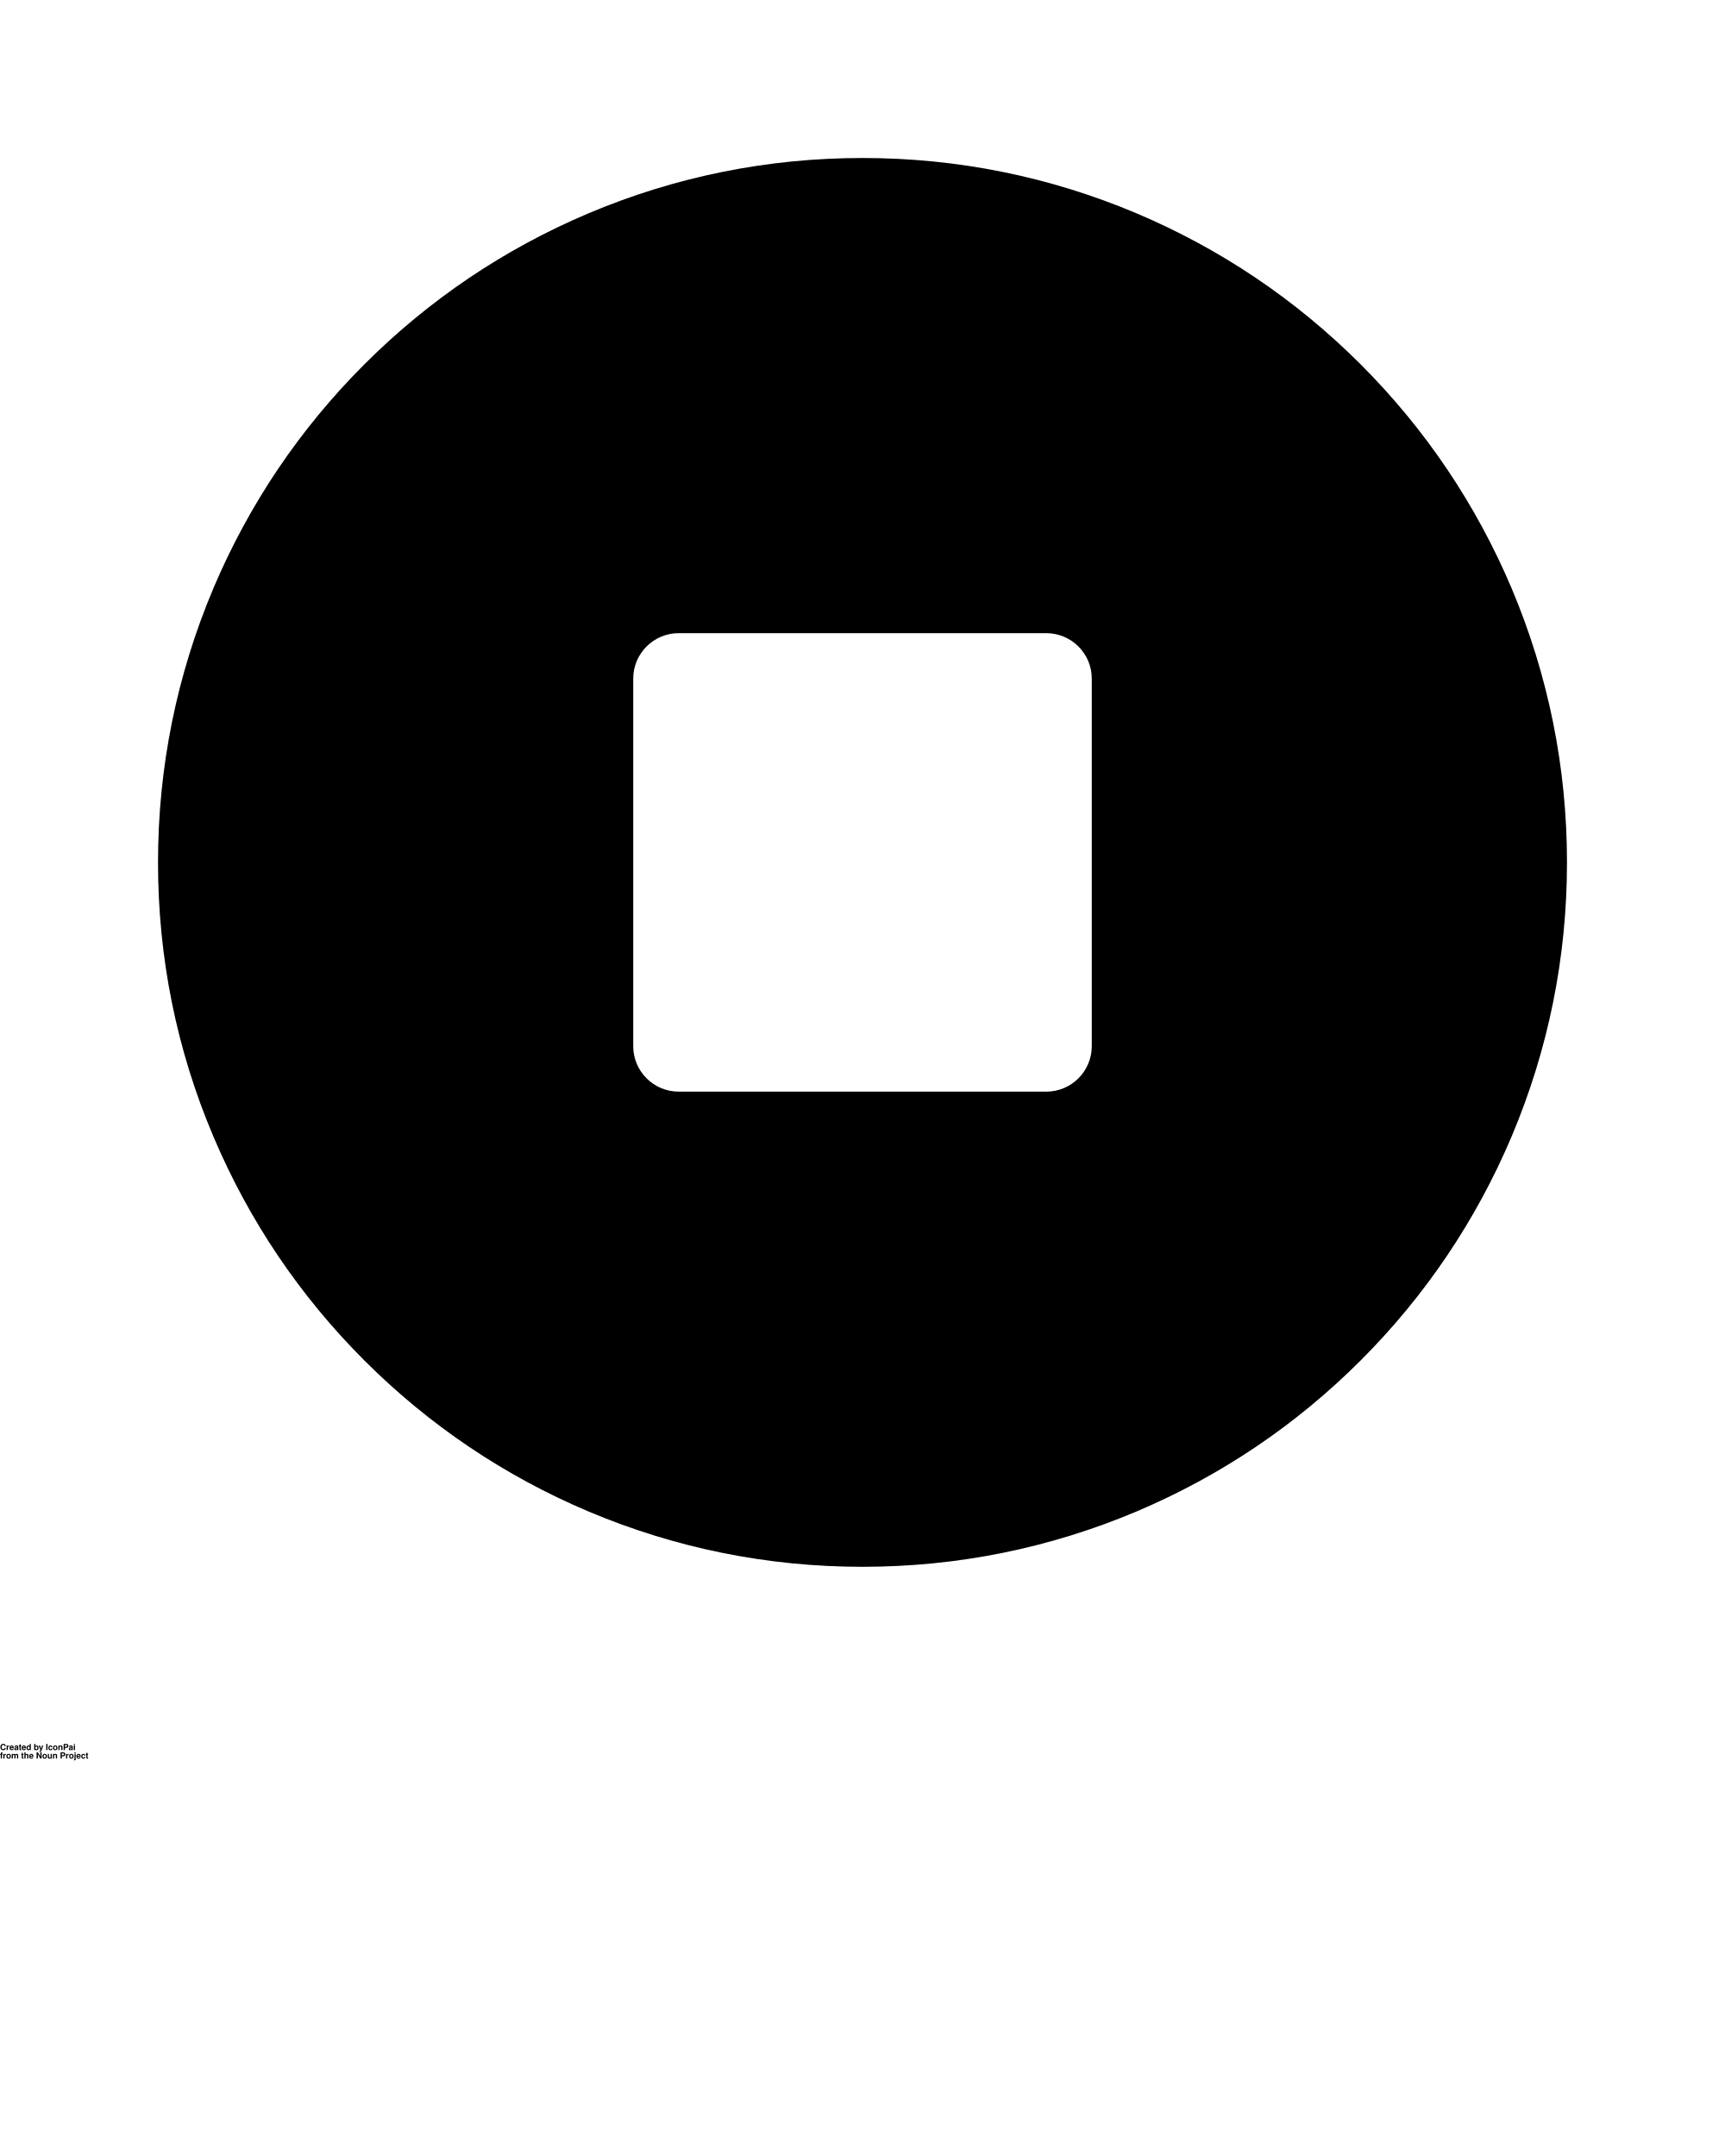
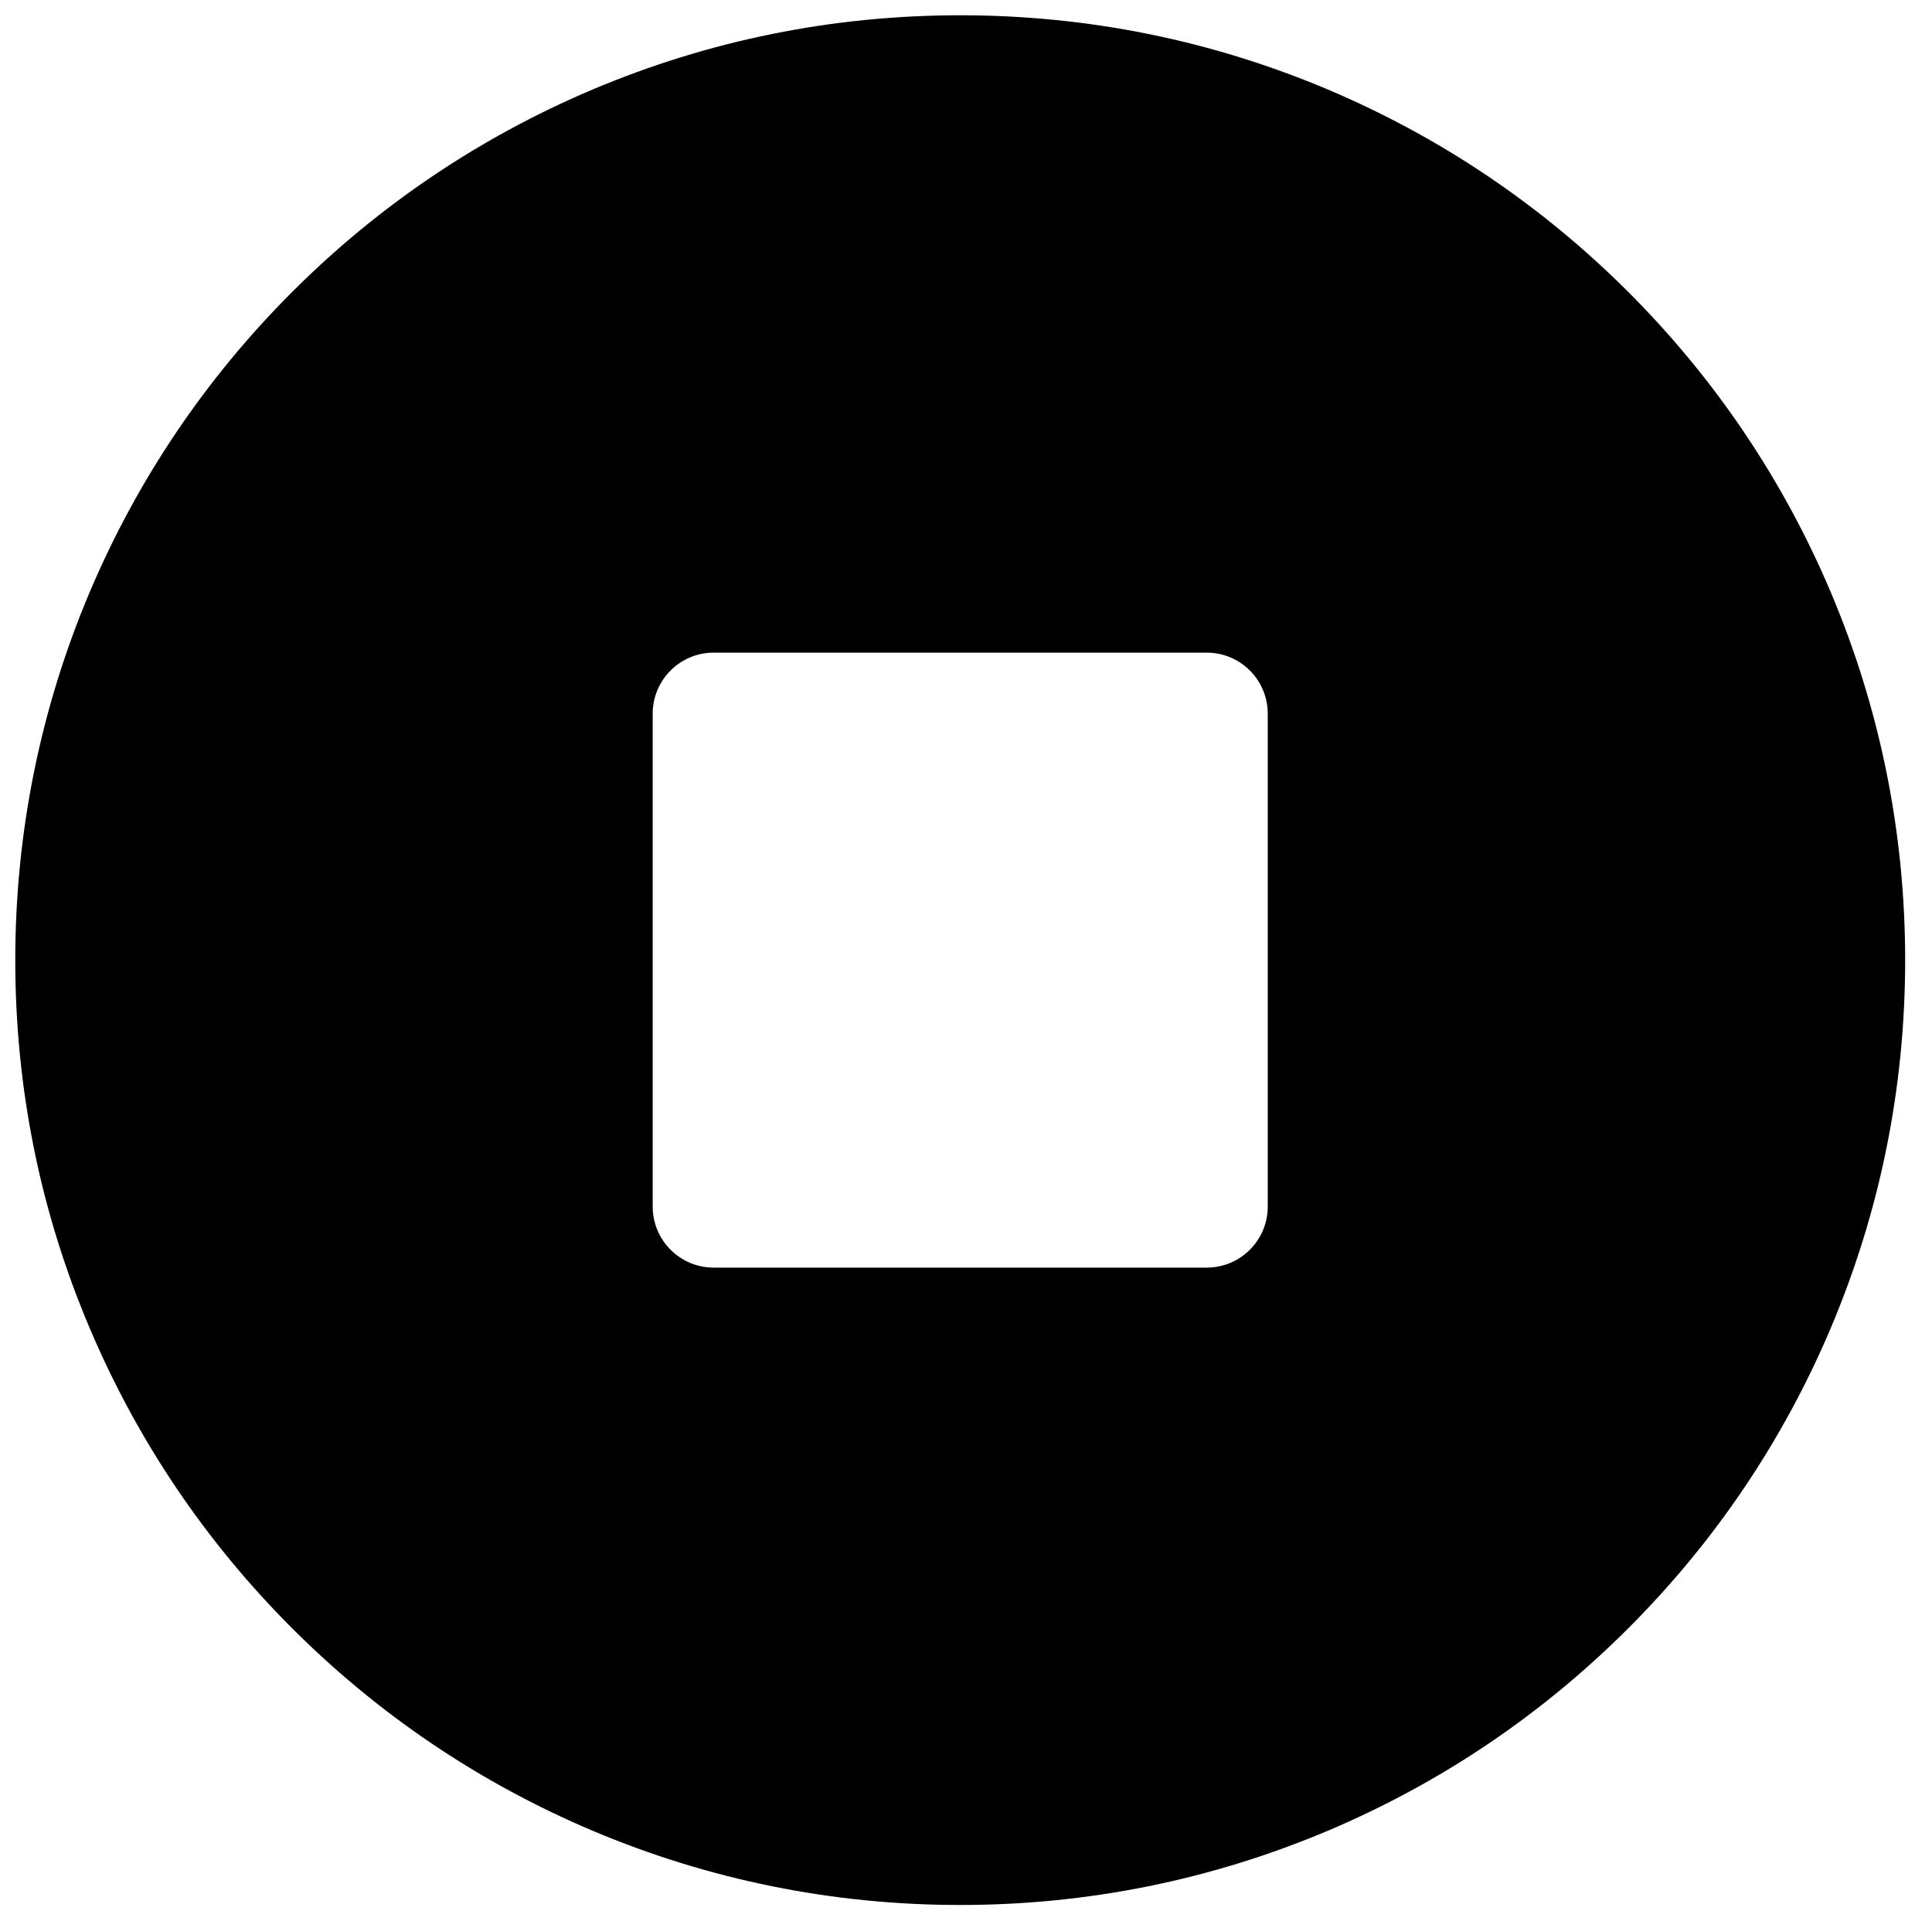
- <svg xmlns="http://www.w3.org/2000/svg" version="1.1" x="0px" y="0px" viewBox="0 0 1024 1280" style="enable-background:new 0 0 1024 1024;" xml:space="preserve">
+ <svg xmlns="http://www.w3.org/2000/svg" xml:space="preserve" style="max-height: 500px" viewBox="87.04 87.04 855.04 849.92" y="0px" x="0px" version="1.1" width="855.04" height="849.92">
  <path d="M897.3,349.2c-21.1-49.8-51.2-94.5-89.6-132.9c-38.4-38.4-83.1-68.5-132.9-89.6  C623.2,104.9,568.5,93.8,512,93.8s-111.2,11.1-162.8,32.9c-49.8,21.1-94.5,51.2-132.9,89.6c-38.4,38.4-68.5,83.1-89.6,132.9  C104.9,400.8,93.8,455.6,93.8,512c0,56.5,11,111.2,32.9,162.8c21.1,49.8,51.2,94.5,89.6,132.9c38.4,38.4,83.1,68.5,132.9,89.6  c51.6,21.8,106.3,32.9,162.8,32.9s111.2-11.1,162.8-32.9c49.8-21.1,94.5-51.2,132.9-89.6c38.4-38.4,68.5-83.1,89.6-132.9  c21.8-51.6,32.9-106.3,32.9-162.8C930.2,455.6,919.1,400.8,897.3,349.2z M648.1,621.1c0,14.9-12.1,27-27,27H402.9  c-14.9,0-27-12.1-27-27V402.9c0-14.9,12.1-27,27-27h218.2c14.9,0,27,12.1,27,27V621.1z" />
-   <text x="0" y="1039" fill="#000000" font-size="5px" font-weight="bold" font-family="'Helvetica Neue', Helvetica, Arial-Unicode, Arial, Sans-serif">Created by IconPai</text>
-   <text x="0" y="1044" fill="#000000" font-size="5px" font-weight="bold" font-family="'Helvetica Neue', Helvetica, Arial-Unicode, Arial, Sans-serif">from the Noun Project</text>
+   <text font-family="'Helvetica Neue', Helvetica, Arial-Unicode, Arial, Sans-serif" font-weight="bold" font-size="5px" fill="#000000" y="1039" x="0">Created by IconPai</text>
+   <text font-family="'Helvetica Neue', Helvetica, Arial-Unicode, Arial, Sans-serif" font-weight="bold" font-size="5px" fill="#000000" y="1044" x="0">from the Noun Project</text>
</svg>
